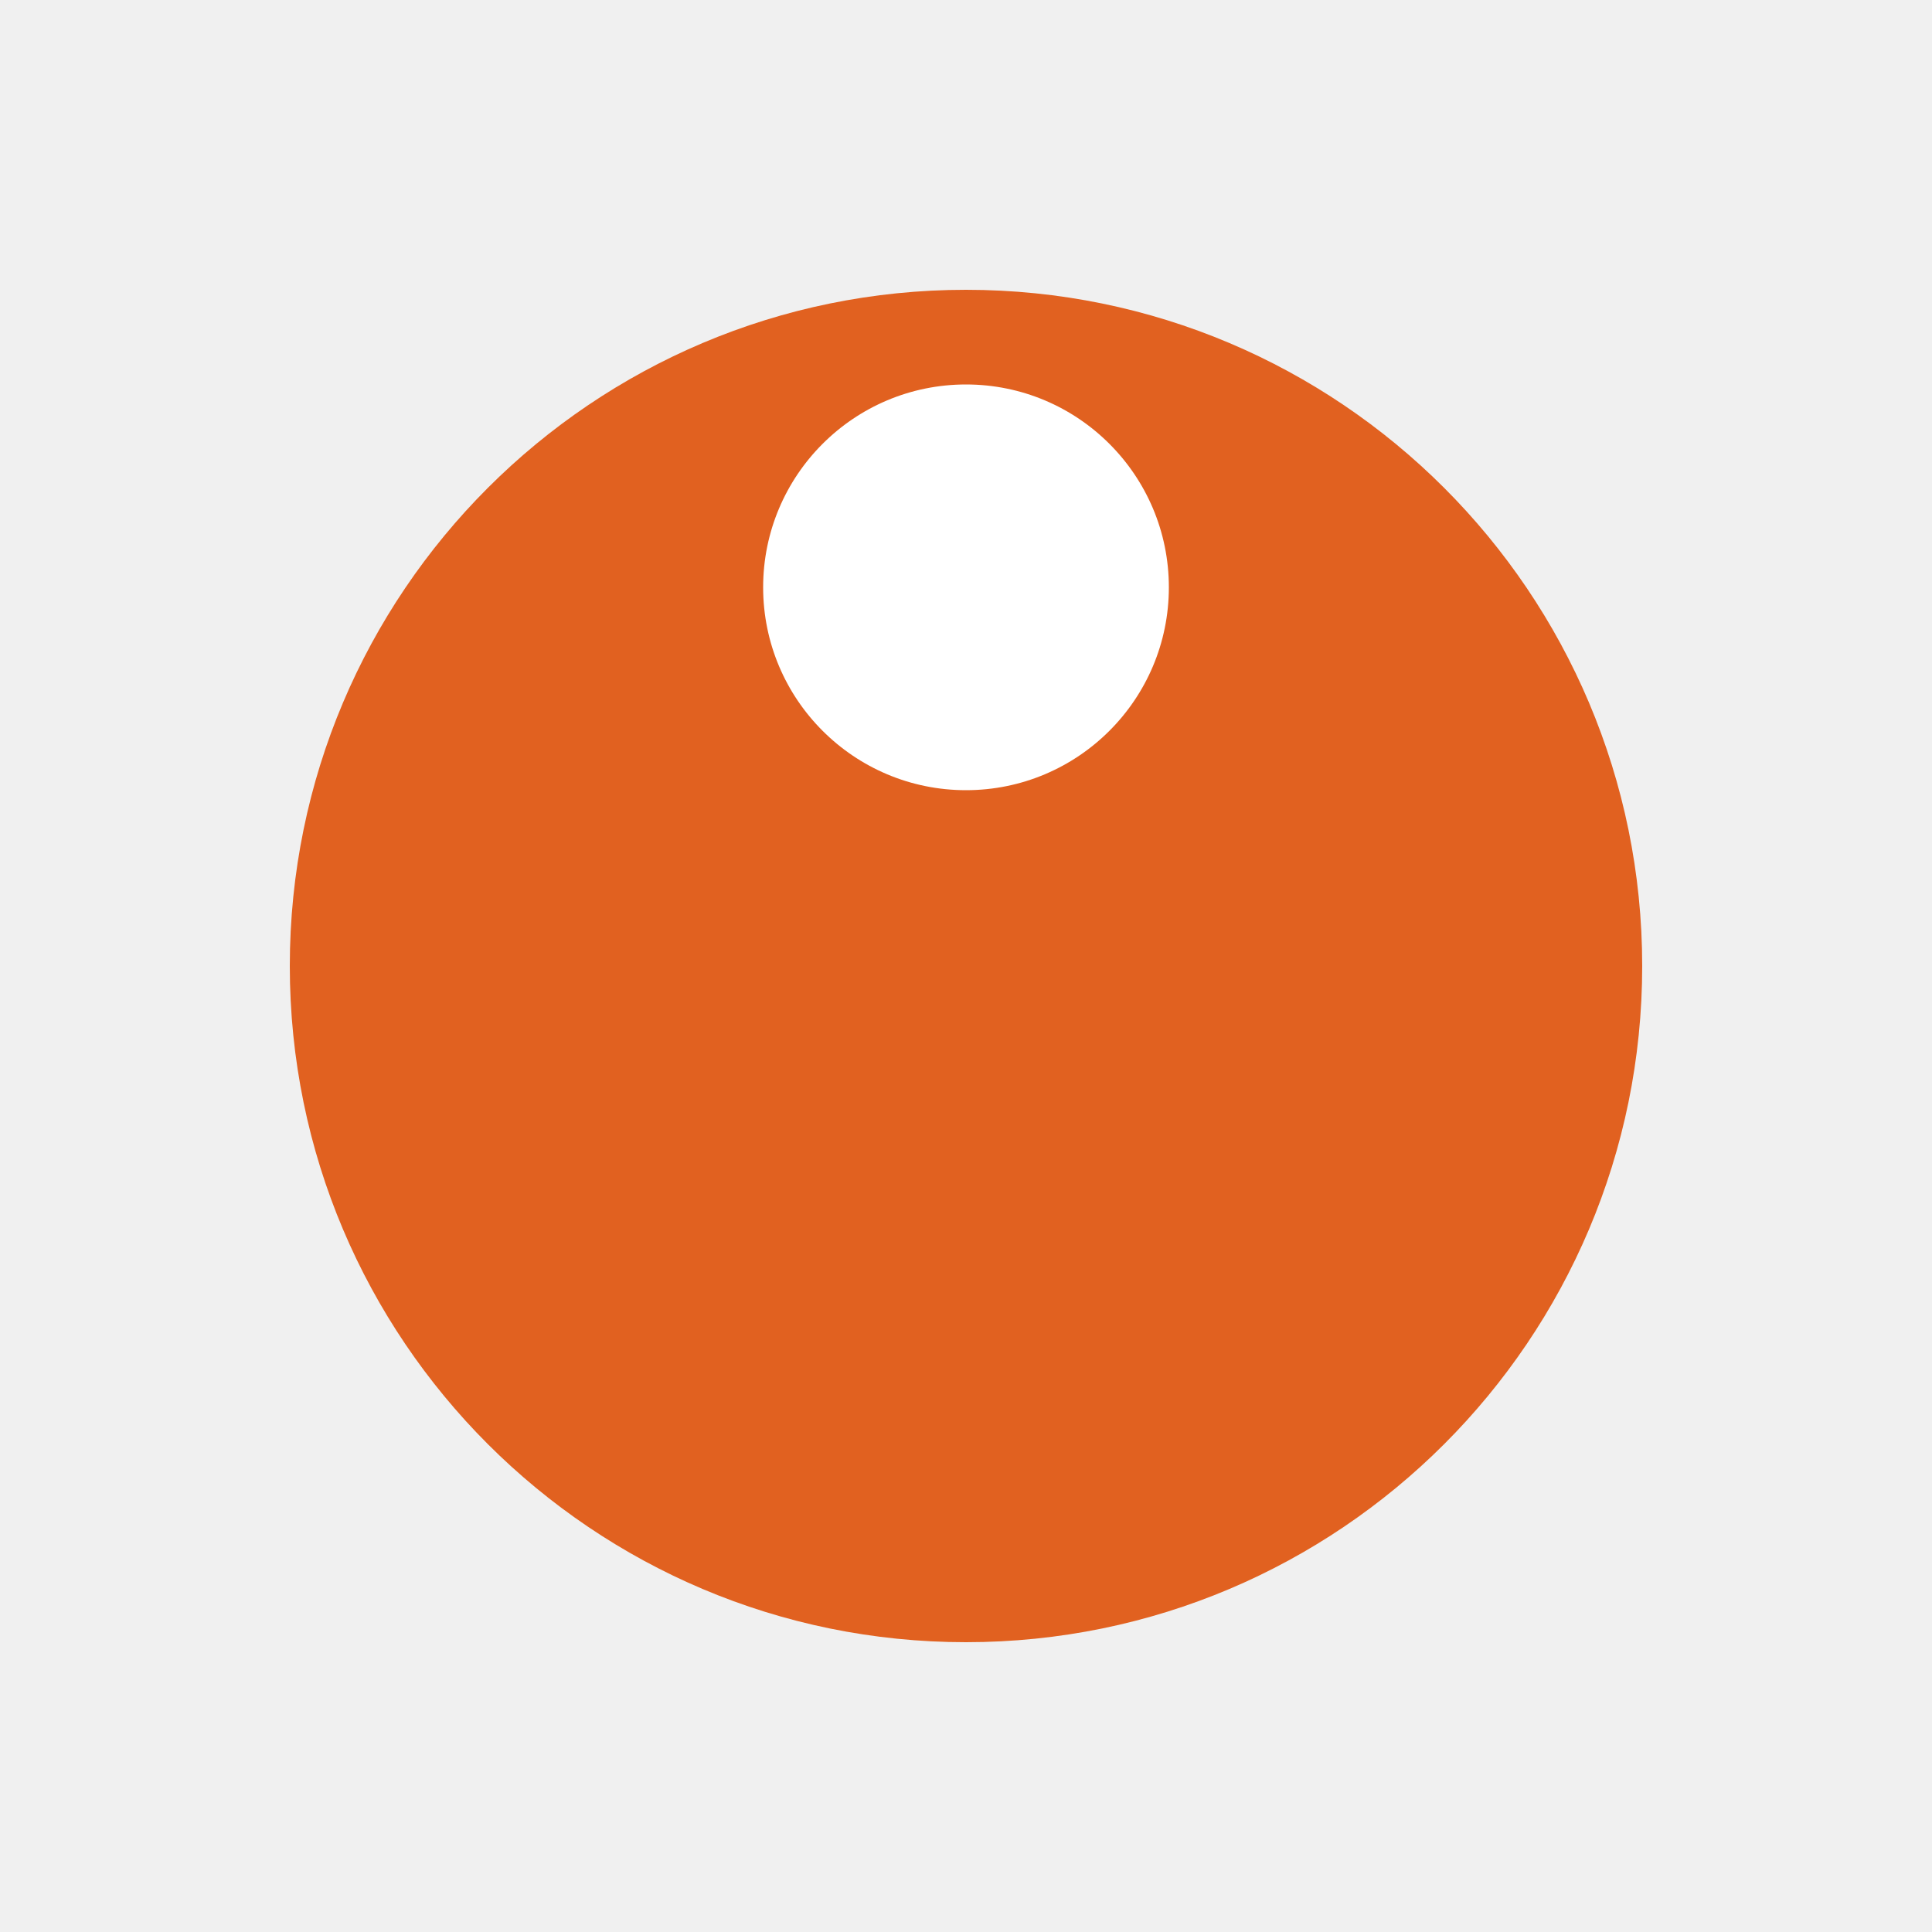
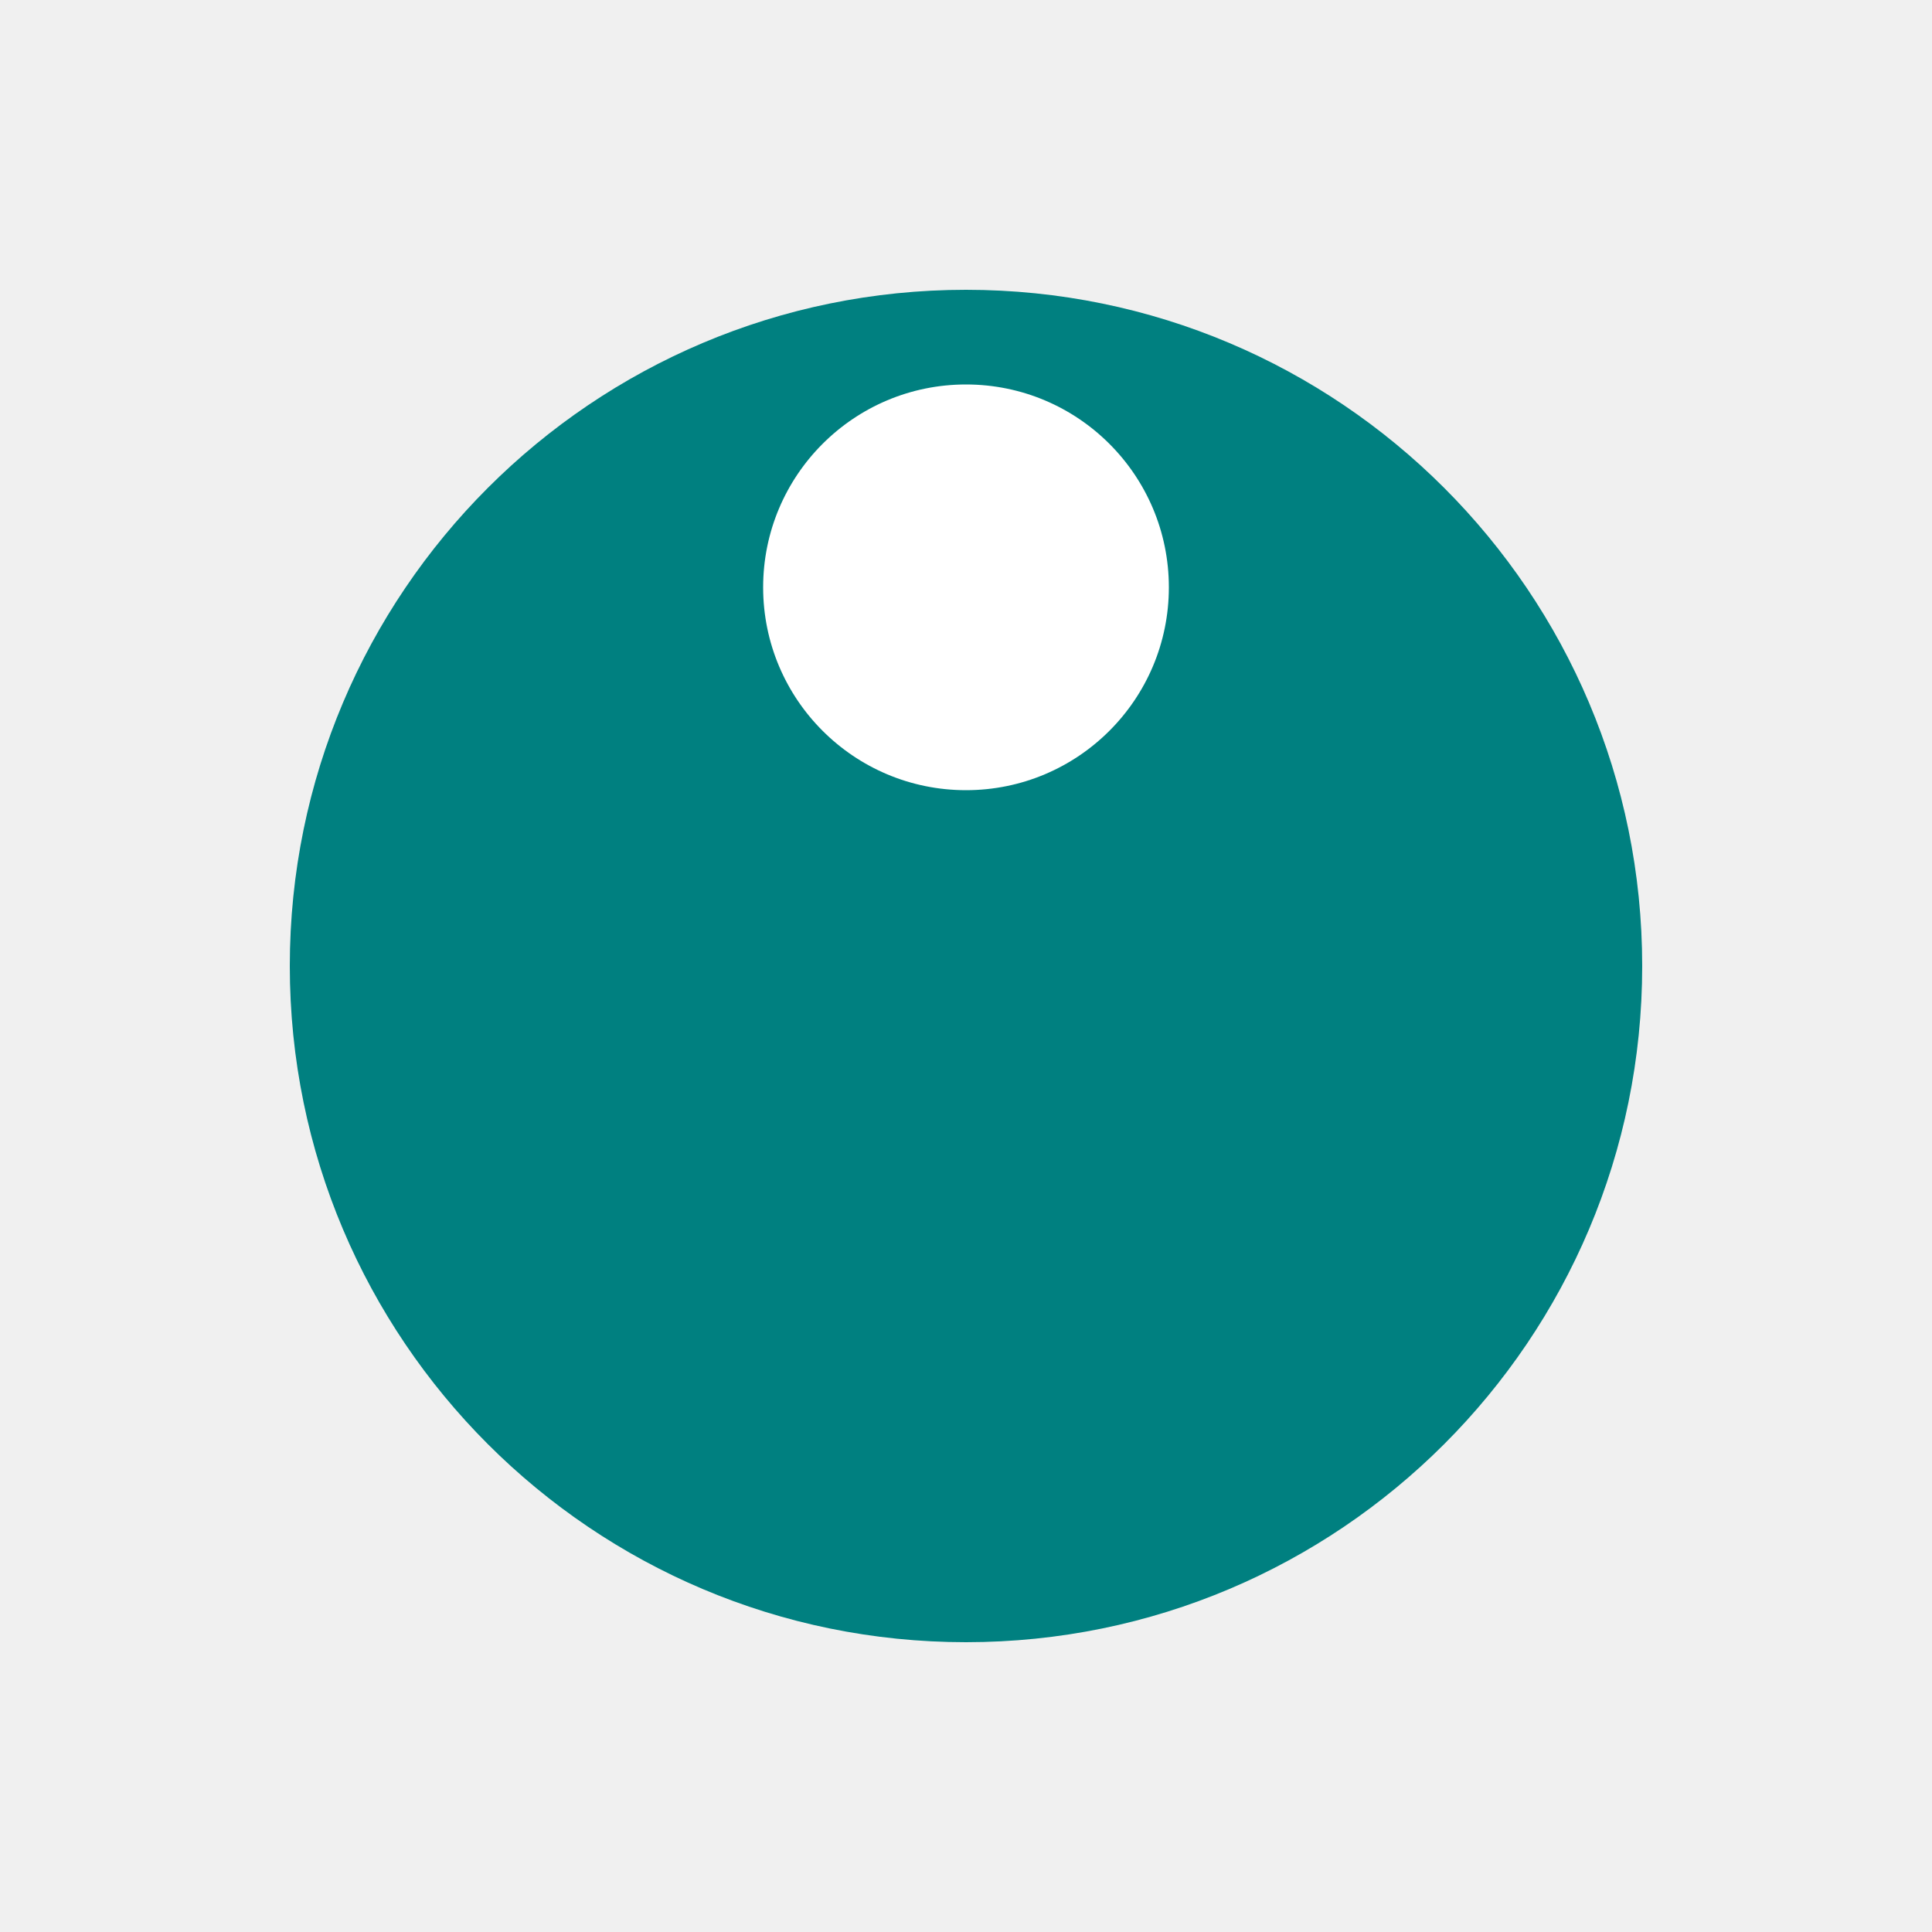
<svg xmlns="http://www.w3.org/2000/svg" style="margin: auto; background: rgb(255, 255, 255); display: block; shape-rendering: auto;" width="200px" height="200px" viewBox="0 0 100 100" preserveAspectRatio="xMidYMid">
  <g transform="translate(50,50)">
    <g transform="scale(0.7)">
-       <circle cx="0" cy="0" r="50" fill="#e16120" />
+       <circle cx="0" cy="0" r="50" fill="#008080" />
      <circle cx="0" cy="-28" r="15" fill="#ffffff">
        <animateTransform attributeName="transform" type="rotate" dur="1s" repeatCount="indefinite" keyTimes="0;1" values="0 0 0;360 0 0" />
      </circle>
    </g>
  </g>
</svg>
